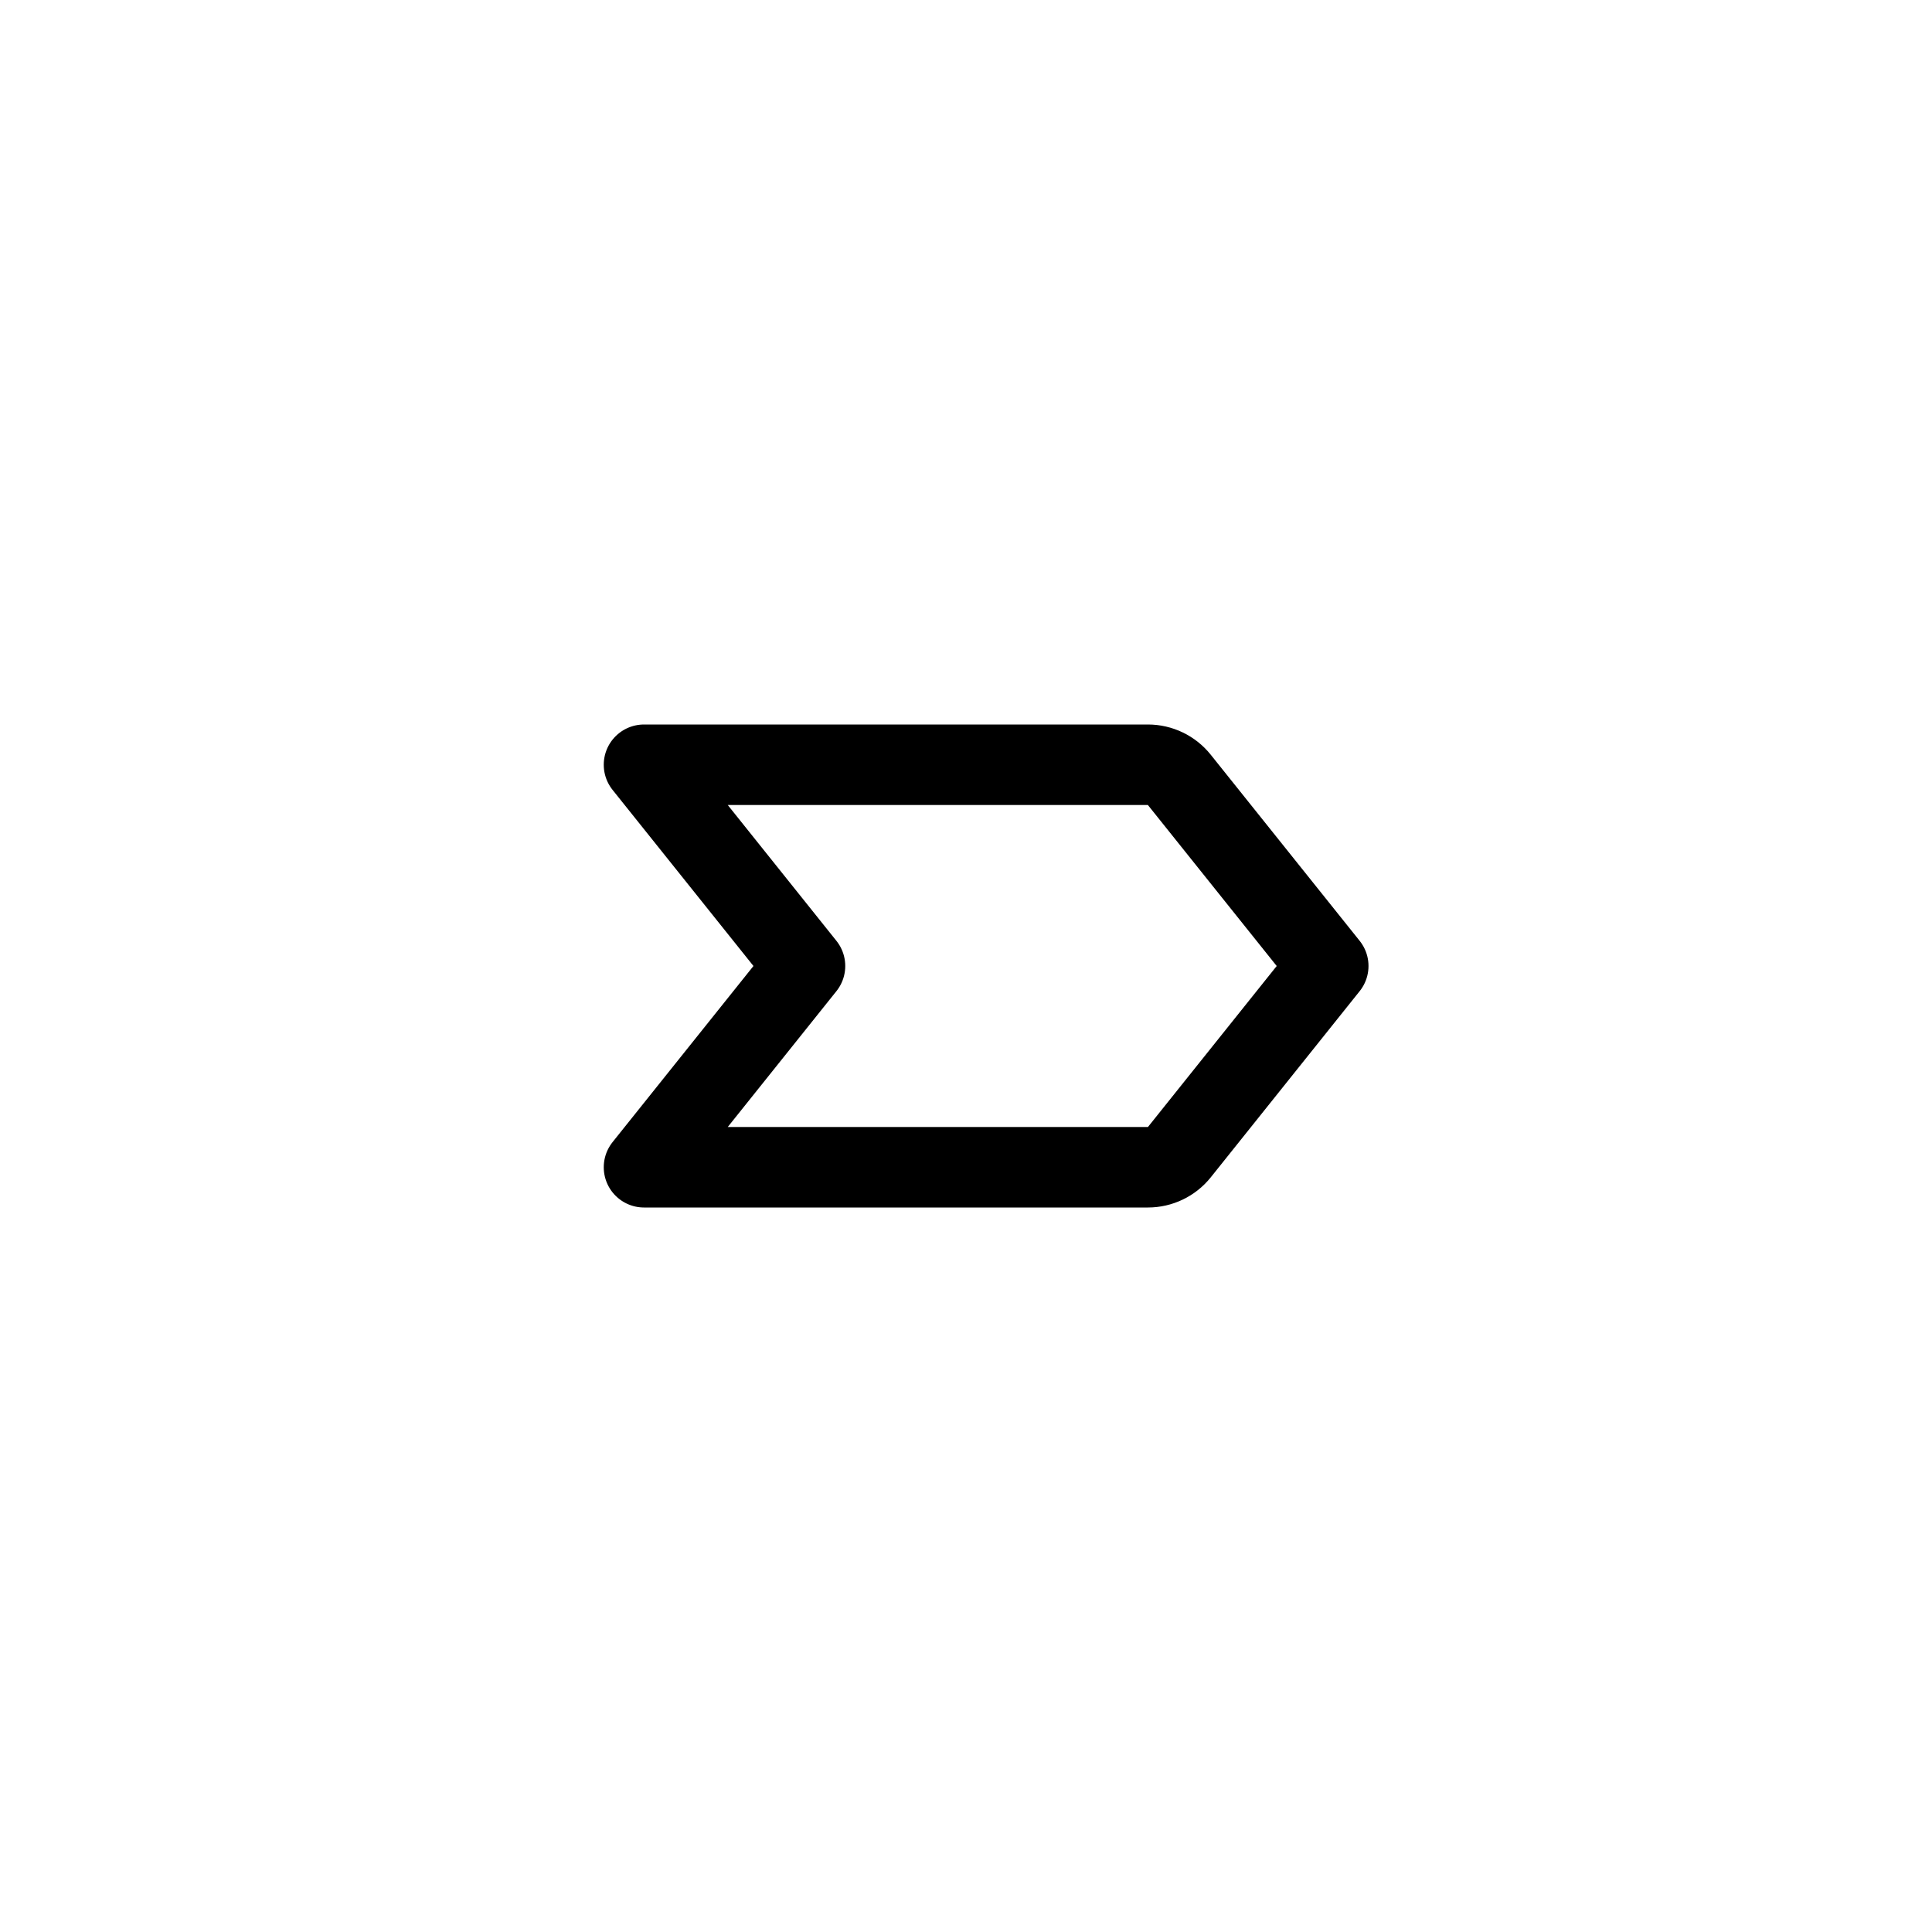
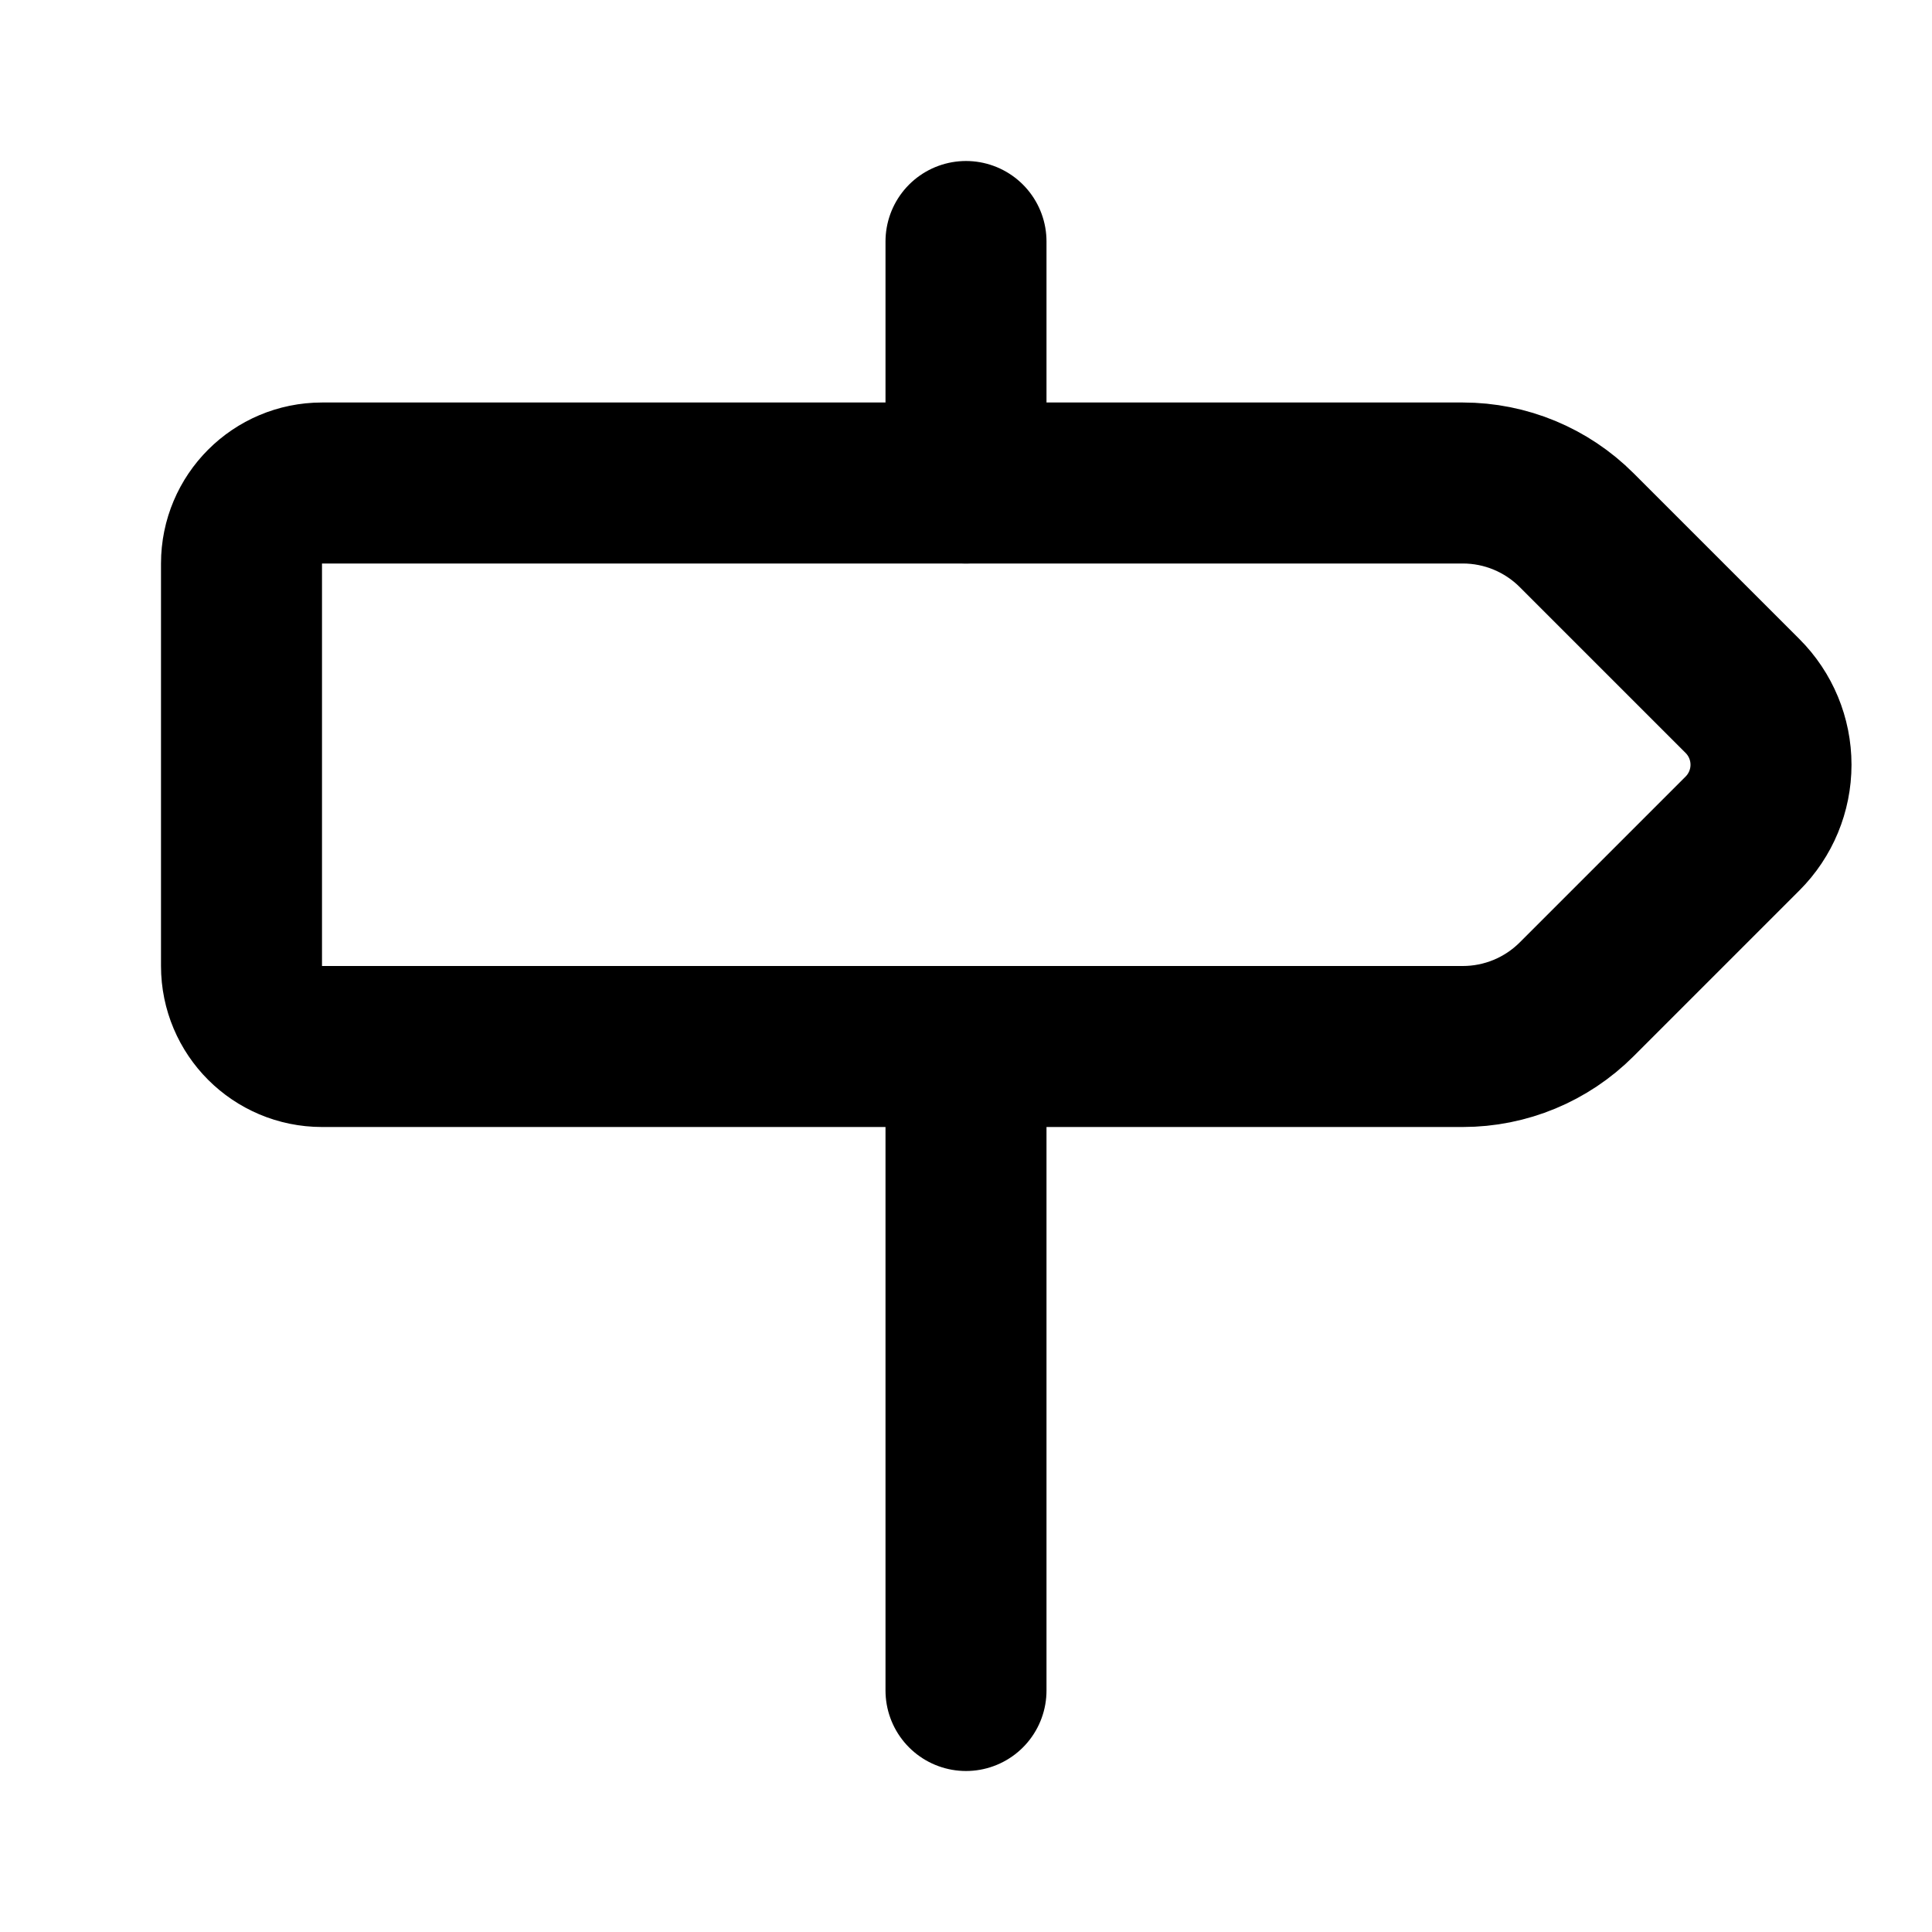
- <svg xmlns="http://www.w3.org/2000/svg" width="24" height="24" fill="none" stroke="currentColor" stroke-linecap="round" stroke-linejoin="round" stroke-width="2" class="icon icon-tabler icons-tabler-outline icon-tabler-label-important" viewBox="0 0 24 24">
-   <path stroke="none" d="M0 0h24v24H0z" />
-   <path stroke-width="1" d="M14.26 9.5H8l2 2.5-2 2.5h6.26a.5.5 0 0 0 .39-.187L16.5 12l-1.85-2.312a.5.5 0 0 0-.39-.188" />
+ <svg xmlns="http://www.w3.org/2000/svg" class="lucide lucide-milestone" width="24" height="24" viewBox="0 0 24 24" fill="none" stroke="currentColor" stroke-width="2" stroke-linecap="round" stroke-linejoin="round">
+   <path d="M12 13v8" />
+   <path d="M12 3v3" />
+   <path d="M18.172 6a2 2 0 0 1 1.414.586l2.06 2.06a1.207 1.207 0 0 1 0 1.708l-2.06 2.06a2 2 0 0 1-1.414.586H4a1 1 0 0 1-1-1V7a1 1 0 0 1 1-1z" />
</svg>
